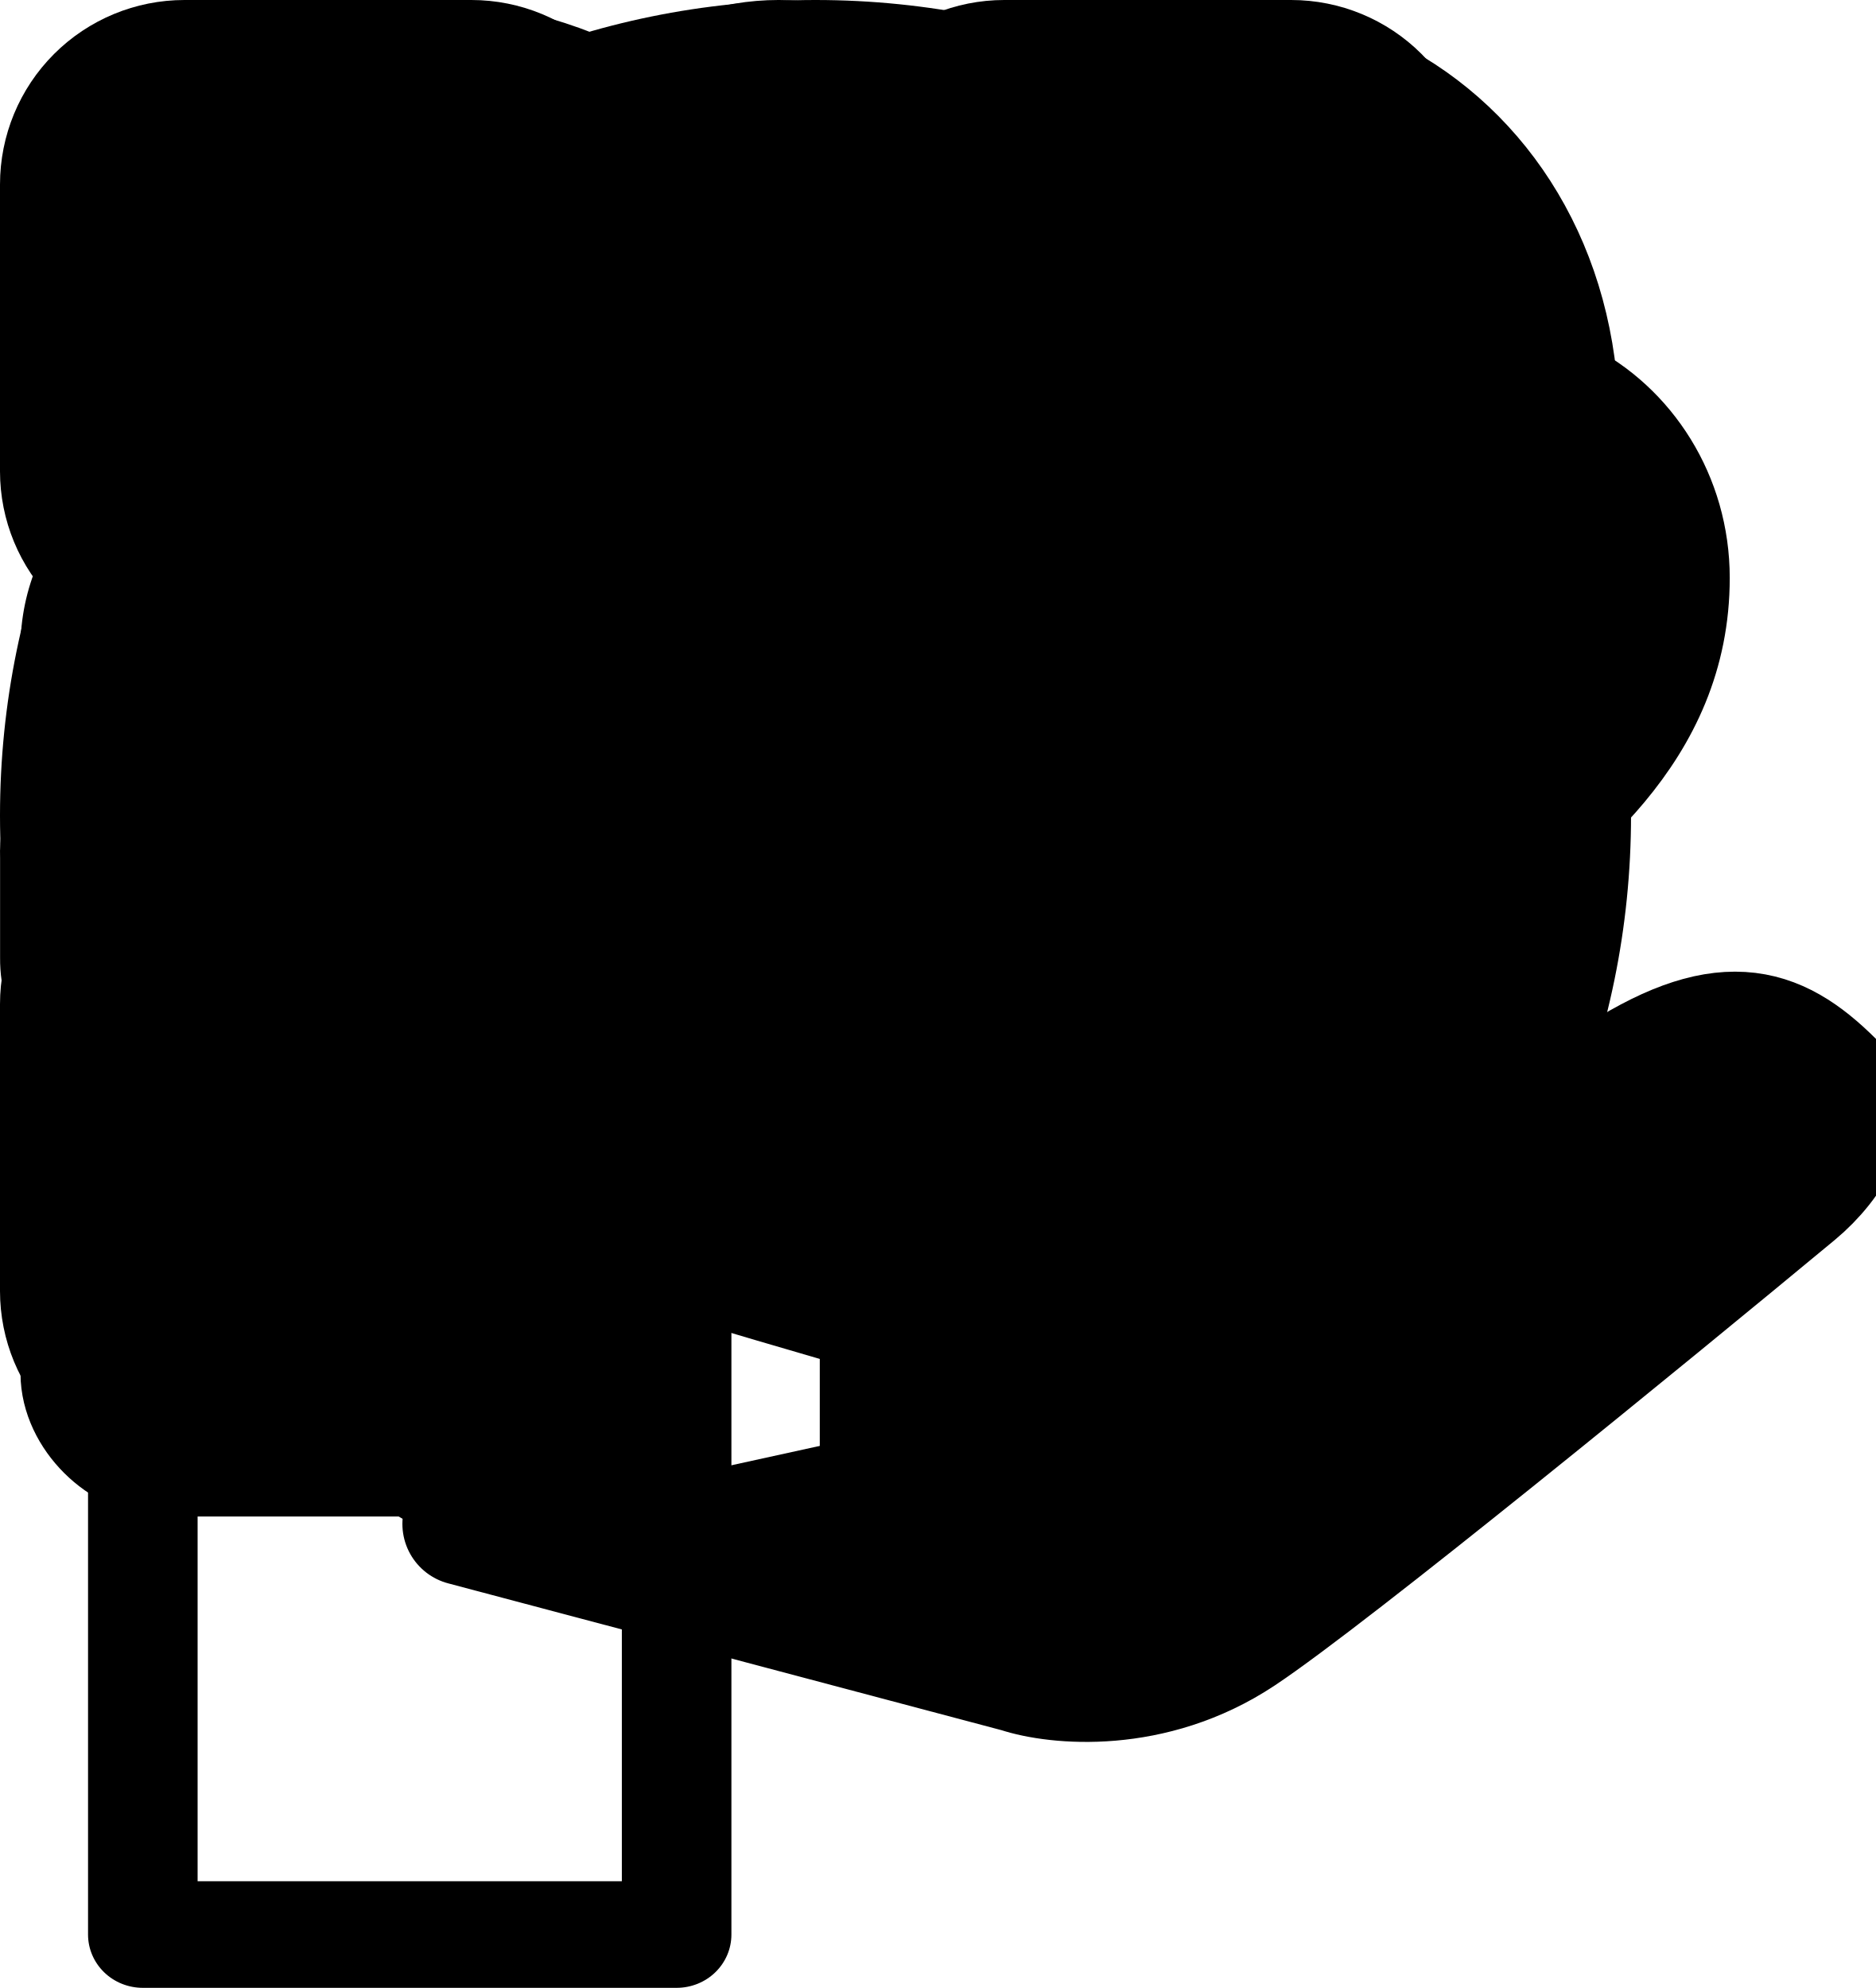
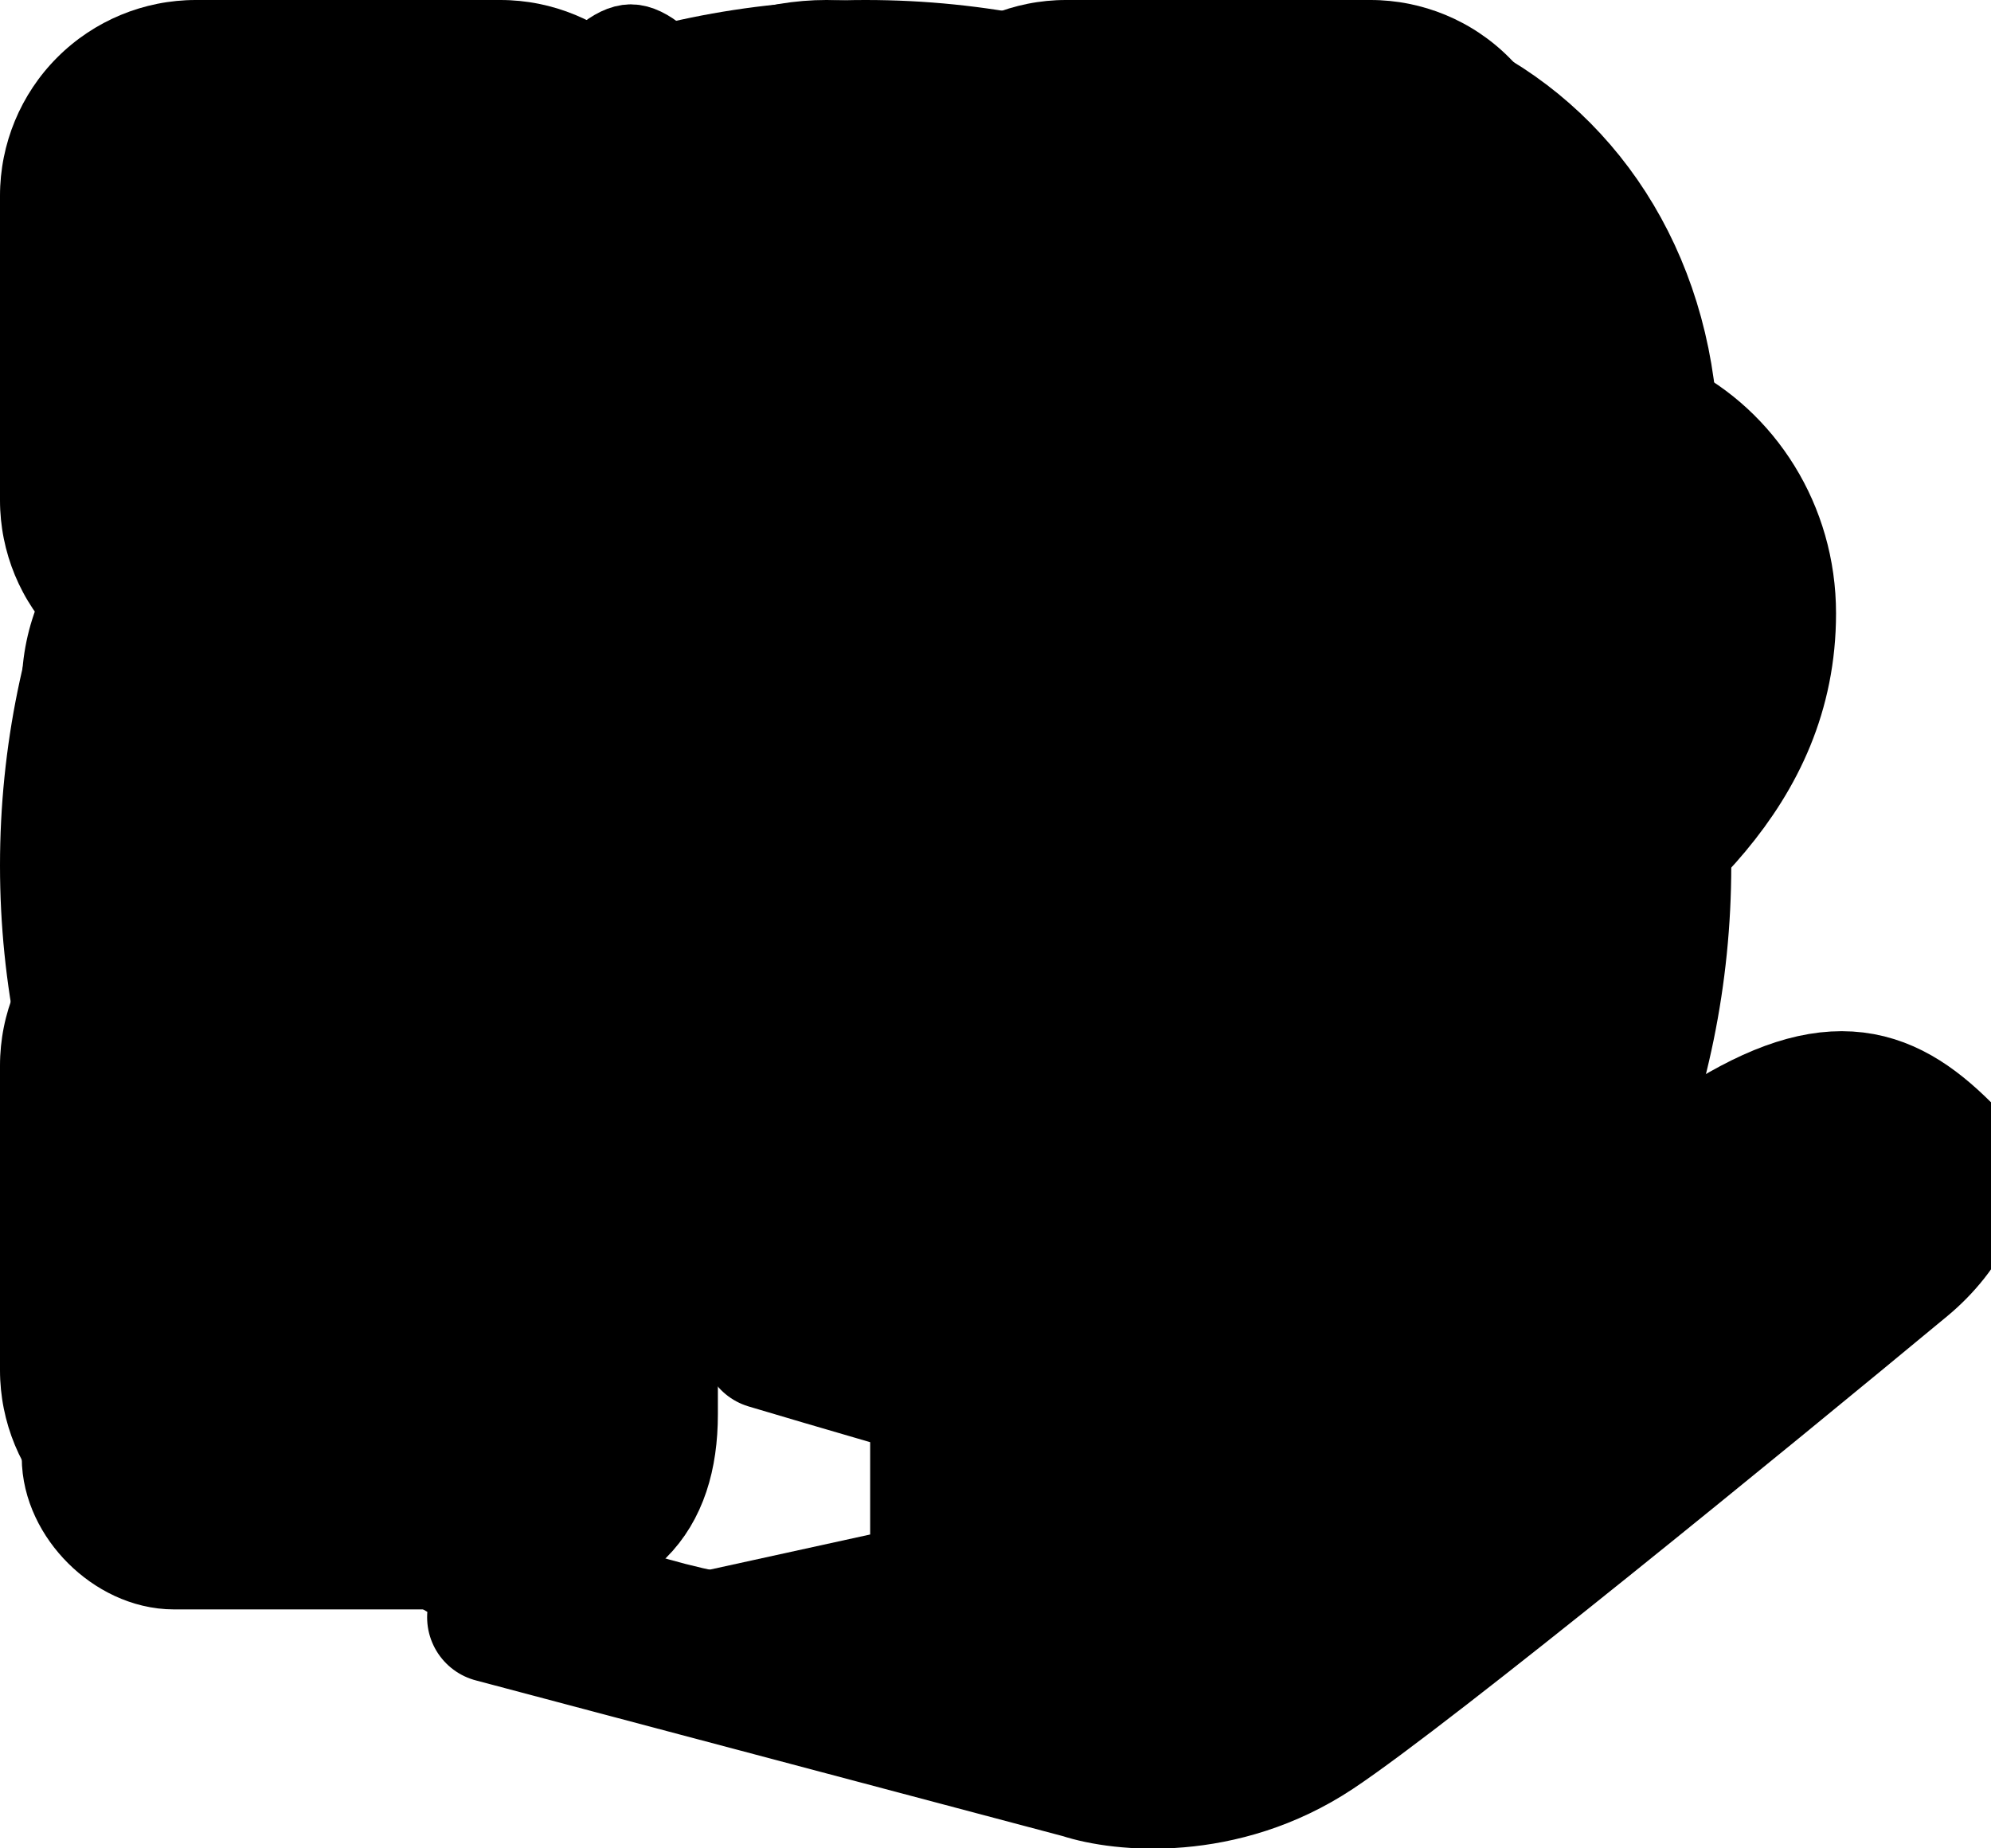
<svg xmlns="http://www.w3.org/2000/svg">
  <g id="filters">
    <path fill="currentColor" d="M20.256 11.25L26.85 11.25C27.188 11.25 27.512 11.118 27.752 10.884C27.991 10.649 28.125 10.331 28.125 10C28.125 9.668 27.991 9.35 27.752 9.116C27.512 8.881 27.188 8.75 26.85 8.75L20.256 8.75C19.992 8.019 19.504 7.386 18.858 6.938C18.212 6.49 17.441 6.25 16.65 6.25C15.859 6.25 15.088 6.49 14.442 6.938C13.796 7.386 13.308 8.019 13.044 8.75L8.15 8.75C7.812 8.75 7.488 8.881 7.248 9.116C7.009 9.35 6.875 9.668 6.875 10C6.875 10.331 7.009 10.649 7.248 10.884C7.488 11.118 7.812 11.25 8.15 11.25L13.044 11.25C13.308 11.981 13.796 12.614 14.442 13.061C15.088 13.509 15.859 13.749 16.65 13.749C17.441 13.749 18.212 13.509 18.858 13.061C19.504 12.614 19.992 11.981 20.256 11.25ZM15.375 10C15.375 9.752 15.45 9.511 15.59 9.305C15.73 9.1 15.929 8.939 16.162 8.845C16.395 8.75 16.651 8.725 16.899 8.774C17.146 8.822 17.373 8.941 17.552 9.116C17.73 9.291 17.851 9.513 17.901 9.756C17.95 9.998 17.924 10.25 17.828 10.478C17.731 10.707 17.568 10.902 17.358 11.039C17.149 11.176 16.902 11.25 16.65 11.25C16.312 11.25 15.988 11.118 15.748 10.884C15.509 10.649 15.375 10.331 15.375 10ZM21.75 21.25C22.541 21.249 23.312 21.008 23.957 20.56C24.603 20.113 25.091 19.48 25.356 18.75L26.85 18.75C27.188 18.75 27.512 18.618 27.752 18.384C27.991 18.149 28.125 17.831 28.125 17.5C28.125 17.168 27.991 16.85 27.752 16.616C27.512 16.381 27.188 16.25 26.85 16.25L25.356 16.25C25.092 15.519 24.604 14.886 23.958 14.438C23.312 13.991 22.541 13.75 21.75 13.75C20.959 13.75 20.188 13.991 19.542 14.438C18.896 14.886 18.408 15.519 18.144 16.25L8.15 16.25C7.812 16.25 7.488 16.381 7.248 16.616C7.009 16.85 6.875 17.168 6.875 17.5C6.875 17.831 7.009 18.149 7.248 18.384C7.488 18.618 7.812 18.75 8.15 18.75L18.144 18.75C18.409 19.48 18.897 20.113 19.543 20.56C20.188 21.008 20.959 21.249 21.75 21.25ZM20.475 17.5C20.475 17.253 20.55 17.011 20.69 16.805C20.83 16.6 21.029 16.44 21.262 16.345C21.495 16.25 21.751 16.226 21.999 16.274C22.246 16.322 22.473 16.441 22.652 16.616C22.83 16.791 22.951 17.014 23 17.256C23.05 17.498 23.024 17.75 22.928 17.978C22.831 18.207 22.668 18.402 22.458 18.539C22.249 18.677 22.002 18.75 21.75 18.75C21.412 18.75 21.087 18.618 20.848 18.384C20.609 18.149 20.475 17.831 20.475 17.5ZM13.25 28.75C14.041 28.749 14.812 28.508 15.457 28.061C16.103 27.613 16.591 26.98 16.856 26.25L26.85 26.25C27.188 26.25 27.512 26.118 27.752 25.884C27.991 25.649 28.125 25.331 28.125 25C28.125 24.668 27.991 24.351 27.752 24.116C27.512 23.882 27.188 23.75 26.85 23.75L16.856 23.75C16.592 23.019 16.104 22.386 15.458 21.938C14.812 21.491 14.041 21.25 13.25 21.25C12.459 21.25 11.688 21.491 11.042 21.938C10.396 22.386 9.908 23.019 9.644 23.75L8.15 23.75C7.812 23.75 7.488 23.882 7.248 24.116C7.009 24.351 6.875 24.668 6.875 25C6.875 25.331 7.009 25.649 7.248 25.884C7.488 26.118 7.812 26.25 8.15 26.25L9.644 26.25C9.908 26.98 10.397 27.613 11.043 28.061C11.688 28.508 12.459 28.749 13.25 28.75ZM11.975 25C11.975 24.753 12.05 24.511 12.19 24.305C12.33 24.1 12.529 23.94 12.762 23.845C12.995 23.75 13.251 23.726 13.499 23.774C13.746 23.822 13.973 23.941 14.152 24.116C14.33 24.291 14.451 24.514 14.501 24.756C14.55 24.999 14.524 25.25 14.428 25.478C14.331 25.707 14.168 25.902 13.958 26.039C13.749 26.177 13.502 26.25 13.25 26.25C12.912 26.25 12.588 26.118 12.348 25.884C12.109 25.649 11.975 25.331 11.975 25Z" fill-opacity="1" />
  </g>
  <g id="search">
    <path fill="currentColor" d="M15.716 6.25C13.205 6.25 10.798 7.249 9.022 9.026C7.247 10.804 6.25 13.214 6.25 15.728C6.25 18.242 7.247 20.653 9.022 22.43C10.798 24.208 13.205 25.207 15.716 25.207C17.819 25.196 19.861 24.492 21.525 23.204L26.72 28.405C26.941 28.626 27.241 28.75 27.554 28.75C27.866 28.75 28.166 28.626 28.388 28.405C28.502 28.295 28.593 28.162 28.656 28.016C28.718 27.869 28.75 27.712 28.75 27.552C28.75 27.393 28.718 27.235 28.656 27.089C28.593 26.942 28.502 26.81 28.388 26.699L23.182 21.534C24.467 19.871 25.17 17.831 25.181 15.728C25.181 13.214 24.184 10.804 22.409 9.026C20.634 7.249 18.226 6.25 15.716 6.25ZM15.716 8.62C17.599 8.62 19.404 9.369 20.736 10.702C22.067 12.035 22.815 13.843 22.815 15.728C22.815 17.614 22.067 19.422 20.736 20.755C19.404 22.088 17.599 22.837 15.716 22.837C13.833 22.837 12.027 22.088 10.696 20.755C9.364 19.422 8.616 17.614 8.616 15.728C8.616 13.843 9.364 12.035 10.696 10.702C12.027 9.369 13.833 8.62 15.716 8.62Z" />
  </g>
  <g id="avatar">
    <path fill="currentColor" d="M8 0.5C6.757 0.5 5.565 0.974 4.685 1.818C3.806 2.662 3.312 3.807 3.312 5C3.312 6.193 3.806 7.338 4.685 8.182C5.565 9.026 6.757 9.5 8 9.5C9.243 9.5 10.435 9.026 11.315 8.182C12.194 7.338 12.688 6.193 12.688 5C12.688 3.807 12.194 2.662 11.315 1.818C10.435 0.974 9.243 0.5 8 0.5ZM8 2.3C8.746 2.3 9.461 2.584 9.989 3.091C10.516 3.597 10.812 4.284 10.812 5C10.812 5.716 10.516 6.403 9.989 6.909C9.461 7.416 8.746 7.7 8 7.7C7.254 7.7 6.539 7.416 6.011 6.909C5.484 6.403 5.188 5.716 5.188 5C5.188 4.284 5.484 3.597 6.011 3.091C6.539 2.584 7.254 2.3 8 2.3ZM9.875 10.4C11.367 10.4 12.798 10.969 13.852 11.982C14.907 12.994 15.5 14.368 15.5 15.8V17.6C15.5 17.839 15.401 18.068 15.225 18.236C15.05 18.405 14.811 18.5 14.562 18.5C14.314 18.5 14.075 18.405 13.9 18.236C13.724 18.068 13.625 17.839 13.625 17.6V15.8C13.625 14.845 13.23 13.93 12.527 13.254C11.823 12.579 10.87 12.2 9.875 12.2H6.125C5.13 12.2 4.177 12.579 3.473 13.254C2.77 13.93 2.375 14.845 2.375 15.8V17.6C2.375 17.839 2.276 18.068 2.1 18.236C1.925 18.405 1.686 18.5 1.438 18.5C1.189 18.5 0.95 18.405 0.775 18.236C0.599 18.068 0.5 17.839 0.5 17.6V15.8C0.5 14.368 1.093 12.994 2.148 11.982C3.202 10.969 4.633 10.4 6.125 10.4H9.875Z" />
  </g>
  <g id="home">
    <path stroke="currentColor" stroke-width="3" stroke-linecap="round" stroke-linejoin="round" d="M15 32.511V23.544C15 22.049 16 22.049 17 22.049L21 22.049C22 22.049 23 22.049 23 23.544V32.511C23 34.504 24 35.5 26 35.5H34C35 35.5 36 34.504 36 33.507V18.562C36 16.57 34.6 15.175 33 13.581C30.167 10.758 24 4.614 22 2.621C20.5 1.126 17.5 1.126 16 2.621C14 4.614 7.833 10.758 5 13.581C3.4 15.175 2 16.57 2 18.562V33.507C2 34.504 3 35.5 4 35.5H12C14 35.5 15 34.504 15 32.511Z" />
  </g>
  <g id="candle">
-     <path d="M17.698 17.413C17.229 17.21 16.724 17.099 16.211 17.087L11.332 17.087V15.686C12.629 15.488 13.819 14.857 14.694 13.893C15.669 12.818 16.174 11.415 16.099 9.984C16.096 8.192 15.413 5.867 14.357 3.987C13.826 3.041 13.187 2.183 12.466 1.555C11.747 0.929 10.909 0.5 9.996 0.5C9.082 0.5 8.244 0.929 7.526 1.555C6.805 2.183 6.165 3.041 5.634 3.987C4.578 5.867 3.896 8.192 3.892 9.984C3.818 11.415 4.322 12.818 5.298 13.893C6.172 14.857 7.363 15.488 8.659 15.686V17.087L3.793 17.087L3.786 17.087C3.275 17.094 2.771 17.2 2.303 17.399C1.835 17.598 1.412 17.885 1.06 18.245C0.707 18.605 0.432 19.029 0.25 19.494C0.07 19.956 -0.015 20.448 0.002 20.941V23.363C-0.005 24.132 0.225 24.885 0.663 25.525C1.038 26.073 1.55 26.517 2.148 26.816V47.2C2.148 47.545 2.289 47.876 2.54 48.12C2.791 48.364 3.131 48.5 3.484 48.5H16.507C16.861 48.5 17.201 48.364 17.452 48.12C17.703 47.876 17.844 47.545 17.844 47.2V26.857C18.444 26.559 18.957 26.116 19.333 25.568C19.772 24.928 20.004 24.174 19.998 23.404V20.982C20.015 20.486 19.93 19.991 19.75 19.527C19.569 19.06 19.294 18.633 18.942 18.27C18.589 17.907 18.166 17.616 17.698 17.413ZM6.564 10.035L6.566 10.016V9.997C6.566 8.511 7.156 6.745 7.936 5.343C8.324 4.644 8.746 4.059 9.141 3.656C9.339 3.455 9.52 3.309 9.677 3.217C9.836 3.123 9.941 3.101 9.996 3.101C10.051 3.101 10.156 3.123 10.315 3.217C10.471 3.309 10.652 3.455 10.85 3.656C11.246 4.059 11.668 4.644 12.056 5.343C12.835 6.745 13.426 8.511 13.426 9.997V10.016L13.428 10.035C13.488 10.783 13.245 11.524 12.75 12.101C12.262 12.671 11.567 13.036 10.809 13.122L10.78 13.125L10.751 13.132C10.614 13.164 10.354 13.186 10.047 13.187C9.747 13.187 9.449 13.166 9.245 13.13L9.226 13.127L9.207 13.125C8.44 13.044 7.735 12.677 7.241 12.101C6.747 11.524 6.504 10.783 6.564 10.035ZM14.438 27.637C14.629 27.431 14.889 27.298 15.171 27.26V45.899H4.821V27.097C5.48 26.901 6.077 26.539 6.548 26.043C6.957 25.611 7.256 25.095 7.423 24.536C7.502 24.598 7.573 24.669 7.635 24.749C7.806 24.97 7.894 25.242 7.883 25.519L7.883 25.528V29.47C7.883 30.275 8.212 31.048 8.798 31.617C9.384 32.186 10.178 32.505 11.006 32.505C11.834 32.505 12.628 32.186 13.213 31.617C13.8 31.048 14.129 30.275 14.129 29.47V28.492L14.129 28.48C14.113 28.171 14.223 27.868 14.438 27.637ZM17.367 20.954L17.325 23.411L17.325 23.425C17.331 23.581 17.306 23.736 17.25 23.882C17.194 24.028 17.108 24.162 16.999 24.276C16.889 24.39 16.757 24.482 16.61 24.547C16.465 24.61 16.308 24.645 16.149 24.651H15.247L15.233 24.651C14.206 24.678 13.231 25.099 12.523 25.824C11.816 26.547 11.432 27.513 11.456 28.511V29.502L11.46 29.534C11.469 29.596 11.463 29.66 11.445 29.72C11.426 29.78 11.394 29.835 11.351 29.883C11.309 29.93 11.256 29.969 11.196 29.995C11.136 30.021 11.072 30.035 11.006 30.035C10.94 30.035 10.876 30.021 10.816 29.995C10.756 29.969 10.703 29.93 10.661 29.883C10.618 29.835 10.586 29.78 10.567 29.72C10.549 29.66 10.543 29.596 10.552 29.534L10.556 29.502V25.544C10.58 24.546 10.196 23.58 9.489 22.857C8.781 22.132 7.806 21.71 6.778 21.684L6.657 21.683L6.65 21.683C6.42 21.686 6.193 21.733 5.981 21.822C5.77 21.91 5.578 22.038 5.417 22.198C5.256 22.359 5.13 22.549 5.044 22.757C4.959 22.965 4.916 23.188 4.919 23.412L4.92 23.434L4.922 23.455C4.938 23.607 4.921 23.76 4.872 23.905C4.823 24.049 4.743 24.183 4.638 24.296C4.532 24.409 4.404 24.5 4.259 24.562C4.115 24.624 3.959 24.657 3.801 24.657C3.644 24.657 3.488 24.624 3.343 24.562C3.199 24.5 3.07 24.409 2.965 24.296C2.86 24.183 2.78 24.049 2.731 23.905C2.682 23.76 2.665 23.607 2.681 23.455L2.684 23.43V20.956L2.682 20.939C2.671 20.787 2.692 20.634 2.743 20.49C2.795 20.346 2.876 20.213 2.981 20.1C3.087 19.987 3.215 19.896 3.359 19.832C3.5 19.768 3.653 19.733 3.809 19.728H16.191C16.35 19.734 16.506 19.769 16.651 19.832C16.798 19.897 16.931 19.989 17.041 20.103C17.15 20.217 17.236 20.351 17.291 20.497C17.348 20.643 17.373 20.799 17.367 20.954Z" fill="currentColor" />
+     <path fill-rule="evenodd" clip-rule="evenodd" d="M9.139 11.352C9.012 11.738 9 12.286 9 12.956C9 13.401 9.101 13.783 9.238 14.017C9.356 14.218 9.48 14.293 9.652 14.293C10.043 14.293 11.232 14.182 11.295 14.128C11.299 14.124 11.302 14.121 11.305 14.119C11.319 13.419 11.543 12.762 12.028 12.332C12.511 11.904 12.716 12.203 13.206 12.332C14.189 12.592 14.435 13.302 14.435 14.809C14.435 15.072 14.413 15.417 14.393 15.743C14.386 15.859 14.379 15.972 14.373 16.078C14.348 16.531 14.336 16.963 14.363 17.339C14.392 17.728 15.456 17.923 15.496 17.997C15.507 17.998 15.522 18 15.543 18C15.686 18 15.774 17.987 15.825 17.976C15.825 17.973 15.826 17.97 15.827 17.967C15.861 17.832 15.881 17.679 15.915 17.418C15.926 17.335 15.938 17.241 15.953 17.133C16.007 16.733 16.085 16.234 16.248 15.68C16.383 15.217 16.625 14.85 16.947 14.591C17.251 14.347 17.579 14.237 17.852 14.18C18.123 14.122 18.401 14.105 18.628 14.095C18.687 14.092 18.743 14.09 18.797 14.088C18.968 14.081 19.114 14.075 19.262 14.06C19.638 14.021 19.768 13.94 19.82 13.884C19.846 13.857 20 13.684 20 12.956C20 12.286 19.988 11.738 19.861 11.352C19.807 11.19 19.752 11.123 19.715 11.092C19.683 11.066 19.59 11 19.348 11H9.652C9.41 11 9.316 11.066 9.285 11.092C9.248 11.123 9.193 11.19 9.139 11.352ZM15.478 17.993L15.48 17.993Z" fill="currentColor" />
+     <path d="M14.595 8C19.595 8 16.095 1 14.595 1C13.094 1 9.595 8 14.595 8Z" fill="currentColor" />
+     <path d="M14.5 8C19.5 8 16 1 14.5 1C13 1 9.5 8 14.5 8ZM14.5 8V10.321M14.5 10.321H18.5C20 10.321 20 11.793 20 12.774C20 14.207 19.288 14.477 18.5 14.547M14.5 10.321H10.5C9 10.321 9 11.793 9 12.774C9 13.755 9.5 14.736 10.5 14.736M10.5 14.736C11.5 14.736 12 14.245 12 13.755C12 12.283 14 12.703 14 14.245C14 15.226 13.5 17.679 15 17.679C16.5 17.679 16 16.698 16.5 15.226C16.756 14.472 17.67 14.62 18.5 14.547M10.5 14.736V26.019C10.5 26.509 11 27 11.5 27H17.5C18 27 18.5 26.509 18.5 26.019L18.5 14.547" stroke="currentColor" stroke-width="1.8" stroke-linecap="round" stroke-linejoin="round" />
  </g>
  <g id="feelings">
    <path d="M5 28.198L12.219 24.607C14.024 23.712 16.19 23.888 17.634 24.607L29.365 29.1C29.966 29.399 30.989 30.357 30.267 31.794C29.858 32.607 29.449 33.053 29.04 33.296M17.634 30.896C20.642 31.794 26.838 33.59 27.56 33.59C28.053 33.59 28.547 33.59 29.04 33.296M11.317 37.181L24.853 40.773C25.755 41.072 28.101 41.312 30.267 39.875C32.433 38.438 40.193 32.093 43.803 29.1C44.705 28.352 45.427 27.125 44.705 26.406C43.309 25.017 41.998 24.61 39.291 26.406C39.291 26.406 32.758 30.7 29.04 33.296" stroke="currentColor" stroke-width="3" stroke-linecap="round" stroke-linejoin="round" />
    <path fill-rule="evenodd" clip-rule="evenodd" d="M23 14.099C23 10.026 27.573 7.092 31.524 10.489C31.684 10.626 31.843 10.774 32 10.932C32.157 10.774 32.316 10.626 32.475 10.489C36.427 7.093 41 10.027 41 14.1C41 17.939 38.029 20.154 35.5 22.039C35.239 22.234 34.982 22.425 34.734 22.615C33.8 23.329 32.9 24 32 24C31.1 24 30.2 23.328 29.266 22.615C29.016 22.425 28.757 22.232 28.494 22.035C25.967 20.15 23 17.936 23 14.099ZM33.276 20.822L33.273 20.824C32.786 21.197 32.454 21.442 32.165 21.606C32.095 21.645 32.041 21.672 32 21.691C31.96 21.672 31.905 21.645 31.835 21.605C31.545 21.442 31.213 21.197 30.724 20.824C30.428 20.598 30.139 20.381 29.857 20.171C28.743 19.338 27.742 18.59 26.902 17.673C25.929 16.613 25.356 15.506 25.356 14.099C25.356 12.834 26.092 11.857 26.961 11.473C27.68 11.155 28.88 11.082 30.302 12.513L32 14.222L33.698 12.514C35.12 11.083 36.319 11.155 37.039 11.474C37.908 11.858 38.644 12.835 38.644 14.1C38.644 15.506 38.071 16.613 37.099 17.674C36.256 18.591 35.253 19.341 34.137 20.175C33.857 20.384 33.57 20.599 33.276 20.822Z" fill="currentColor" stroke="currentColor" stroke-width="2.4" />
  </g>
  <g id="burger">
    <path d="M24.278 8.899C24.602 8.899 24.913 8.783 25.142 8.577C25.371 8.371 25.5 8.091 25.5 7.8C25.5 7.508 25.371 7.228 25.142 7.022C24.913 6.816 24.602 6.7 24.278 6.7L4.722 6.699C4.398 6.699 4.087 6.815 3.858 7.021C3.629 7.228 3.5 7.507 3.5 7.799C3.5 8.09 3.629 8.37 3.858 8.576C4.087 8.783 4.398 8.898 4.722 8.898L24.278 8.899Z" fill="currentColor" />
    <path d="M24.278 15.098C24.602 15.098 24.913 14.983 25.142 14.776C25.371 14.57 25.5 14.29 25.5 13.999C25.5 13.707 25.371 13.428 25.142 13.221C24.913 13.015 24.602 12.899 24.278 12.899L4.722 12.898C4.398 12.898 4.087 13.014 3.858 13.22C3.629 13.427 3.5 13.706 3.5 13.998C3.5 14.29 3.629 14.569 3.858 14.776C4.087 14.982 4.398 15.098 4.722 15.098L24.278 15.098Z" fill="currentColor" />
    <path d="M24.278 21.298C24.602 21.298 24.913 21.182 25.142 20.976C25.371 20.769 25.5 20.49 25.5 20.198C25.5 19.906 25.371 19.627 25.142 19.421C24.913 19.214 24.602 19.098 24.278 19.098L4.722 19.098C4.398 19.098 4.087 19.213 3.858 19.42C3.629 19.626 3.5 19.906 3.5 20.197C3.5 20.489 3.629 20.769 3.858 20.975C4.087 21.181 4.398 21.297 4.722 21.297L24.278 21.298Z" fill="currentColor" />
  </g>
  <g id="like">
    <path d="M20.001 31.5C53.001 13.648 33.001 -9.027 20.001 6.895C7.001 -9.027 -12.999 13.648 20.001 31.5Z" stroke="currentColor" stroke-width="3" stroke-linecap="round" stroke-linejoin="round" />
  </g>
  <g id="plus">
    <path d="M10.4 0.9V8.1H17.6C17.839 8.1 18.068 8.195 18.236 8.364C18.405 8.532 18.5 8.761 18.5 9C18.5 9.239 18.405 9.468 18.236 9.636C18.068 9.805 17.839 9.9 17.6 9.9H10.4V17.1C10.4 17.339 10.305 17.568 10.136 17.736C9.968 17.905 9.739 18 9.5 18C9.261 18 9.032 17.905 8.864 17.736C8.695 17.568 8.6 17.339 8.6 17.1V9.9H1.4C1.161 9.9 0.932 9.805 0.764 9.636C0.595 9.468 0.5 9.239 0.5 9C0.5 8.761 0.595 8.532 0.764 8.364C0.932 8.195 1.161 8.1 1.4 8.1H8.6V0.9C8.6 0.661 8.695 0.432 8.864 0.264C9.032 0.095 9.261 0 9.5 0C9.739 0 9.968 0.095 10.136 0.264C10.305 0.432 10.4 0.661 10.4 0.9Z" fill="currentColor" />
  </g>
  <g id="plaques">
    <path d="M0 4.5C0 3.307 0.474 2.162 1.318 1.318C2.162 0.474 3.307 0 4.5 0H11.5C12.694 0 13.838 0.474 14.682 1.318C15.526 2.162 16 3.307 16 4.5V11.5C16 12.694 15.526 13.838 14.682 14.682C13.838 15.526 12.694 16 11.5 16H4.5C3.307 16 2.162 15.526 1.318 14.682C0.474 13.838 0 12.694 0 11.5V4.5ZM4.5 3C4.102 3 3.721 3.158 3.439 3.439C3.158 3.721 3 4.102 3 4.5V11.5C3 12.328 3.672 13 4.5 13H11.5C11.898 13 12.279 12.842 12.561 12.561C12.842 12.279 13 11.898 13 11.5V4.5C13 4.102 12.842 3.721 12.561 3.439C12.279 3.158 11.898 3 11.5 3H4.5ZM6 26H10V30H6V26Z" fill="currentColor" />
    <path d="M0 24.5C0 23.306 0.474 22.162 1.318 21.318C2.162 20.474 3.307 20 4.5 20H11.5C12.694 20 13.838 20.474 14.682 21.318C15.526 22.162 16 23.306 16 24.5V31.5C16 32.694 15.526 33.838 14.682 34.682C13.838 35.526 12.694 36 11.5 36H4.5C3.307 36 2.162 35.526 1.318 34.682C0.474 33.838 0 32.694 0 31.5V24.5ZM4.5 23C4.102 23 3.721 23.158 3.439 23.439C3.158 23.721 3 24.102 3 24.5V31.5C3 32.328 3.672 33 4.5 33H11.5C11.898 33 12.279 32.842 12.561 32.561C12.842 32.279 13 31.898 13 31.5V24.5C13 24.102 12.842 23.721 12.561 23.439C12.279 23.158 11.898 23 11.5 23H4.5ZM30 6H26V10H30V6Z" fill="currentColor" />
    <path d="M24.5 0C23.307 0 22.162 0.474 21.319 1.318C20.475 2.162 20 3.307 20 4.5V11.5C20 12.694 20.475 13.838 21.319 14.682C22.162 15.526 23.307 16 24.5 16H31.5C32.694 16 33.839 15.526 34.682 14.682C35.526 13.838 36.001 12.694 36.001 11.5V4.5C36.001 3.307 35.526 2.162 34.682 1.318C33.839 0.474 32.694 0 31.5 0H24.5ZM23 4.5C23 4.102 23.159 3.721 23.44 3.439C23.721 3.158 24.103 3 24.5 3H31.5C31.898 3 32.28 3.158 32.561 3.439C32.843 3.721 33.001 4.102 33.001 4.5V11.5C33.001 11.898 32.843 12.279 32.561 12.561C32.28 12.842 31.898 13 31.5 13H24.5C24.103 13 23.721 12.842 23.44 12.561C23.159 12.279 23 11.898 23 11.5V4.5ZM20 20H25.5V25.5H20V20ZM30.5 25.5H25.5V30.5H20V36H25.5V30.5H30.5V36H36.001V30.5H30.5V25.5ZM30.5 25.5V20H36.001V25.5H30.5Z" fill="currentColor" />
  </g>
  <g id="contactUs">
    <path d="M19.896 0C8.908 0 0 8.908 0 19.896C0 30.884 8.908 39.792 19.896 39.792C30.884 39.792 39.792 30.884 39.792 19.896C39.792 8.908 30.884 0 19.896 0ZM19.896 36.476C10.739 36.476 3.316 29.052 3.316 19.896C3.316 10.739 10.739 3.316 19.896 3.316C29.052 3.316 36.476 10.739 36.476 19.896C36.476 29.052 29.052 36.476 19.896 36.476Z" fill="currentColor" />
    <path d="M20.913 13.424C21.39 13.424 21.827 13.255 22.221 12.918C22.612 12.582 22.852 12.174 22.938 11.697C23.02 11.217 22.918 10.812 22.621 10.475C22.326 10.135 21.94 9.967 21.461 9.967C20.981 9.967 20.545 10.135 20.154 10.475C19.759 10.811 19.519 11.217 19.437 11.697C19.378 12.174 19.492 12.582 19.773 12.918C20.055 13.255 20.436 13.424 20.913 13.424Z" fill="currentColor" />
    <path d="M24.581 25.229C24.537 25.292 24.494 25.346 24.451 25.409C24.191 25.739 23.221 26.905 21.964 27.602C21.956 27.606 21.948 27.609 21.944 27.614C21.834 27.672 21.721 27.717 21.61 27.768C21.278 27.887 20.967 27.918 20.867 27.925C20.585 27.888 20.431 27.691 20.431 27.317C20.431 27.008 20.522 26.397 20.706 25.479L20.916 24.553L21.779 20.413C21.919 19.708 21.994 19.317 22.011 19.239L22.199 18.271C22.31 17.672 22.366 17.276 22.366 17.082C22.366 16.712 22.275 16.432 22.127 16.203C22.114 16.17 22.096 16.137 22.072 16.102C22.051 16.075 22.027 16.052 22.004 16.027C21.978 15.999 21.966 15.975 21.931 15.946C21.563 15.646 21.22 15.559 20.983 15.54L20.987 15.533C20.987 15.533 19.431 15.416 17.127 16.935C17.093 16.957 17.073 16.973 17.042 16.993C16.418 17.388 15.919 17.784 15.573 18.103C15.308 18.33 15.104 18.541 14.952 18.738L14.946 18.747L14.947 18.747C14.75 19.006 14.646 19.241 14.646 19.449C14.646 19.613 14.78 19.777 15.043 19.942C15.043 19.942 16.033 18.663 17.697 17.832C17.822 17.777 18.142 17.645 18.424 17.572C18.555 17.542 18.803 17.518 18.962 17.649C19.075 17.767 19.15 17.932 19.15 18.188C19.15 18.42 19.115 18.703 19.044 19.04L18.876 19.837L18.666 20.834L17.845 24.774C17.425 26.809 17.214 28.027 17.214 28.423C17.214 29.359 17.727 29.828 18.75 29.828C19.214 29.828 19.691 29.743 20.18 29.593C20.183 29.593 20.185 29.595 20.188 29.597C20.221 29.585 20.252 29.573 20.285 29.561C20.366 29.535 20.447 29.504 20.528 29.473C22.837 28.614 24.357 26.883 24.817 26.303C24.857 26.254 24.892 26.208 24.925 26.164C24.951 26.128 24.967 26.104 24.967 26.104H24.966C25.082 25.933 25.146 25.79 25.146 25.683C25.145 25.534 24.952 25.385 24.581 25.229Z" fill="currentColor" />
  </g>
  <g id="arrow_back">
    <path id="Vector" d="M13.83 19C13.681 19 13.533 18.968 13.398 18.904C13.263 18.84 13.144 18.746 13.05 18.63L8.22 12.63C8.073 12.451 7.993 12.227 7.993 11.995C7.993 11.763 8.073 11.539 8.22 11.36L13.22 5.36C13.39 5.156 13.634 5.027 13.898 5.003C14.162 4.979 14.426 5.06 14.63 5.23C14.834 5.4 14.963 5.644 14.987 5.908C15.011 6.173 14.93 6.436 14.76 6.64L10.29 12L14.61 17.36C14.732 17.507 14.81 17.686 14.834 17.875C14.858 18.065 14.827 18.257 14.745 18.43C14.663 18.602 14.533 18.747 14.371 18.849C14.209 18.95 14.021 19.002 13.83 19Z" fill="currentColor" fill-opacity="1" fill-rule="nonzero" />
  </g>
  <g id="eye_outline">
    <path fill="currentColor" id="Vector" d="M21.87 11.5C21.23 10.39 17.71 4.82 11.73 5C6.2 5.14 3 10 2.13 11.5C2.042 11.652 1.996 11.825 1.996 12C1.996 12.175 2.042 12.348 2.13 12.5C2.76 13.59 6.13 19 12.02 19L12.27 19C17.8 18.86 21.01 14 21.87 12.5C21.958 12.348 22.004 12.175 22.004 12C22.004 11.825 21.958 11.652 21.87 11.5ZM12.22 17C7.91 17.1 5.1 13.41 4.22 12C5.22 10.39 7.83 7.1 11.83 7C16.12 6.89 18.94 10.59 19.83 12C18.8 13.61 16.22 16.9 12.22 17Z" fill-opacity="1" fill-rule="nonzero" />
    <path fill="currentColor" id="Vector" d="M12 8.5C11.308 8.5 10.631 8.705 10.056 9.09C9.48 9.474 9.031 10.021 8.766 10.661C8.502 11.3 8.432 12.004 8.567 12.683C8.702 13.362 9.036 13.985 9.525 14.475C10.015 14.964 10.638 15.298 11.317 15.433C11.996 15.568 12.7 15.498 13.339 15.234C13.979 14.969 14.526 14.52 14.91 13.944C15.295 13.369 15.5 12.692 15.5 12C15.5 11.072 15.131 10.181 14.475 9.525C13.819 8.869 12.928 8.5 12 8.5ZM12 13.5C11.703 13.5 11.413 13.412 11.167 13.247C10.92 13.082 10.728 12.848 10.614 12.574C10.501 12.3 10.471 11.998 10.529 11.707C10.587 11.416 10.73 11.149 10.939 10.939C11.149 10.73 11.416 10.587 11.707 10.529C11.998 10.471 12.3 10.501 12.574 10.614C12.848 10.728 13.082 10.92 13.247 11.167C13.412 11.413 13.5 11.703 13.5 12C13.5 12.398 13.342 12.779 13.061 13.061C12.779 13.342 12.398 13.5 12 13.5Z" fill-opacity="1" fill-rule="nonzero" />
  </g>
  <g id="close">
    <path id="Vector" d="M13.41 12L17.71 7.71C17.898 7.522 18.004 7.266 18.004 7C18.004 6.734 17.898 6.478 17.71 6.29C17.522 6.102 17.266 5.996 17 5.996C16.734 5.996 16.478 6.102 16.29 6.29L12 10.59L7.71 6.29C7.522 6.102 7.266 5.996 7 5.996C6.734 5.996 6.478 6.102 6.29 6.29C6.102 6.478 5.996 6.734 5.996 7C5.996 7.266 6.102 7.522 6.29 7.71L10.59 12L6.29 16.29C6.196 16.383 6.122 16.494 6.071 16.615C6.02 16.737 5.994 16.868 5.994 17C5.994 17.132 6.02 17.263 6.071 17.385C6.122 17.506 6.196 17.617 6.29 17.71C6.383 17.804 6.494 17.878 6.615 17.929C6.737 17.98 6.868 18.006 7 18.006C7.132 18.006 7.263 17.98 7.385 17.929C7.506 17.878 7.617 17.804 7.71 17.71L12 13.41L16.29 17.71C16.383 17.804 16.494 17.878 16.615 17.929C16.737 17.98 16.868 18.006 17 18.006C17.132 18.006 17.263 17.98 17.385 17.929C17.506 17.878 17.617 17.804 17.71 17.71C17.804 17.617 17.878 17.506 17.929 17.385C17.98 17.263 18.006 17.132 18.006 17C18.006 16.868 17.98 16.737 17.929 16.615C17.878 16.494 17.804 16.383 17.71 16.29L13.41 12Z" fill="currentColor" fill-opacity="1" fill-rule="nonzero" />
  </g>
  <g id="eye_off_outline">
    <path fill="currentColor" id="Vector" d="M4.71 3.29C4.617 3.197 4.506 3.123 4.384 3.072C4.262 3.022 4.132 2.996 4 2.996C3.868 2.996 3.738 3.022 3.616 3.072C3.494 3.123 3.383 3.197 3.29 3.29C3.102 3.478 2.996 3.734 2.996 4C2.996 4.266 3.102 4.522 3.29 4.71L8.92 10.34C8.564 11.003 8.431 11.762 8.54 12.507C8.65 13.251 8.996 13.94 9.528 14.472C10.06 15.004 10.749 15.35 11.493 15.46C12.238 15.569 12.997 15.436 13.66 15.08L19.29 20.71C19.383 20.804 19.494 20.878 19.615 20.929C19.737 20.98 19.868 21.006 20 21.006C20.132 21.006 20.263 20.98 20.385 20.929C20.506 20.878 20.617 20.804 20.71 20.71C20.804 20.617 20.878 20.506 20.929 20.385C20.98 20.263 21.006 20.132 21.006 20C21.006 19.868 20.98 19.737 20.929 19.615C20.878 19.494 20.804 19.383 20.71 19.29L4.71 3.29ZM12 13.5C11.602 13.5 11.221 13.342 10.939 13.061C10.658 12.779 10.5 12.398 10.5 12L10.5 11.93L12.06 13.49L12 13.5Z" fill-opacity="1" fill-rule="nonzero" />
    <path fill="currentColor" id="Vector" d="M12.22 17C7.92 17.1 5.1 13.41 4.22 12C4.846 11.001 5.599 10.086 6.46 9.28L5 7.87C3.871 8.933 2.904 10.156 2.13 11.5C2.042 11.652 1.996 11.825 1.996 12C1.996 12.175 2.042 12.348 2.13 12.5C2.76 13.59 6.13 19 12.02 19L12.27 19C13.378 18.967 14.471 18.74 15.5 18.33L13.92 16.75C13.364 16.896 12.794 16.98 12.22 17Z" fill-opacity="1" fill-rule="nonzero" />
    <path fill="currentColor" id="Vector" d="M21.87 11.5C21.23 10.39 17.7 4.82 11.73 5C10.623 5.033 9.529 5.26 8.5 5.67L10.08 7.25C10.636 7.104 11.206 7.02 11.78 7C16.07 6.89 18.89 10.59 19.78 12C19.138 13.002 18.368 13.917 17.49 14.72L19 16.13C20.143 15.069 21.123 13.846 21.91 12.5C21.992 12.345 22.031 12.17 22.024 11.995C22.017 11.819 21.964 11.649 21.87 11.5Z" fill-opacity="1" fill-rule="nonzero" />
  </g>
+   <g id="messenger">
+     <path d="M14 4.5C11.348 4.5 8.804 5.554 6.929 7.429C5.054 9.304 4 11.848 4 14.5C4.023 15.674 4.225 16.837 4.6 17.95L4.28 19.25C3.44 22.62 5.81 25.06 9.19 24.25L10.57 23.92C11.675 24.296 12.833 24.491 14 24.5C16.652 24.5 19.196 23.446 21.071 21.571C22.946 19.696 24 17.152 24 14.5C24 11.848 22.946 9.304 21.071 7.429C19.196 5.554 16.652 4.5 14 4.5ZM14 6.5C16.122 6.5 18.157 7.343 19.657 8.843C21.157 10.343 22 12.378 22 14.5C22 16.622 21.157 18.657 19.657 20.157C18.157 21.657 16.122 22.5 14 22.5C12.973 22.487 11.956 22.287 11 21.91C10.809 21.84 10.601 21.84 10.41 21.91L8.72 22.31C6.81 22.79 5.72 21.71 6.22 19.78L6.6 18.16C6.668 17.956 6.668 17.735 6.6 17.53C6.233 16.572 6.043 15.556 6.04 14.53C6.032 12.41 6.866 10.373 8.358 8.868C9.851 7.362 11.88 6.511 14 6.5ZM9 14.5C9 14.235 9.105 13.98 9.293 13.793C9.48 13.605 9.735 13.5 10 13.5C10.265 13.5 10.52 13.605 10.707 13.793C10.895 13.98 11 14.235 11 14.5C11 14.765 10.895 15.02 10.707 15.207C10.52 15.395 10.265 15.5 10 15.5C9.735 15.5 9.48 15.395 9.293 15.207C9.105 15.02 9 14.765 9 14.5ZM13 14.5C13 14.235 13.105 13.98 13.293 13.793C13.48 13.605 13.735 13.5 14 13.5C14.265 13.5 14.52 13.605 14.707 13.793C14.895 13.98 15 14.235 15 14.5C15 14.765 14.895 15.02 14.707 15.207C14.52 15.395 14.265 15.5 14 15.5C13.735 15.5 13.48 15.395 13.293 15.207C13.105 15.02 13 14.765 13 14.5ZM17 14.5C17 14.235 17.105 13.98 17.293 13.793C17.48 13.605 17.735 13.5 18 13.5C18.265 13.5 18.52 13.605 18.707 13.793C18.895 13.98 19 14.235 19 14.5C19 14.765 18.895 15.02 18.707 15.207C18.52 15.395 18.265 15.5 18 15.5C17.735 15.5 17.48 15.395 17.293 15.207C17.105 15.02 17 14.765 17 14.5Z" fill="currentColor" />
+   </g>
</svg>
